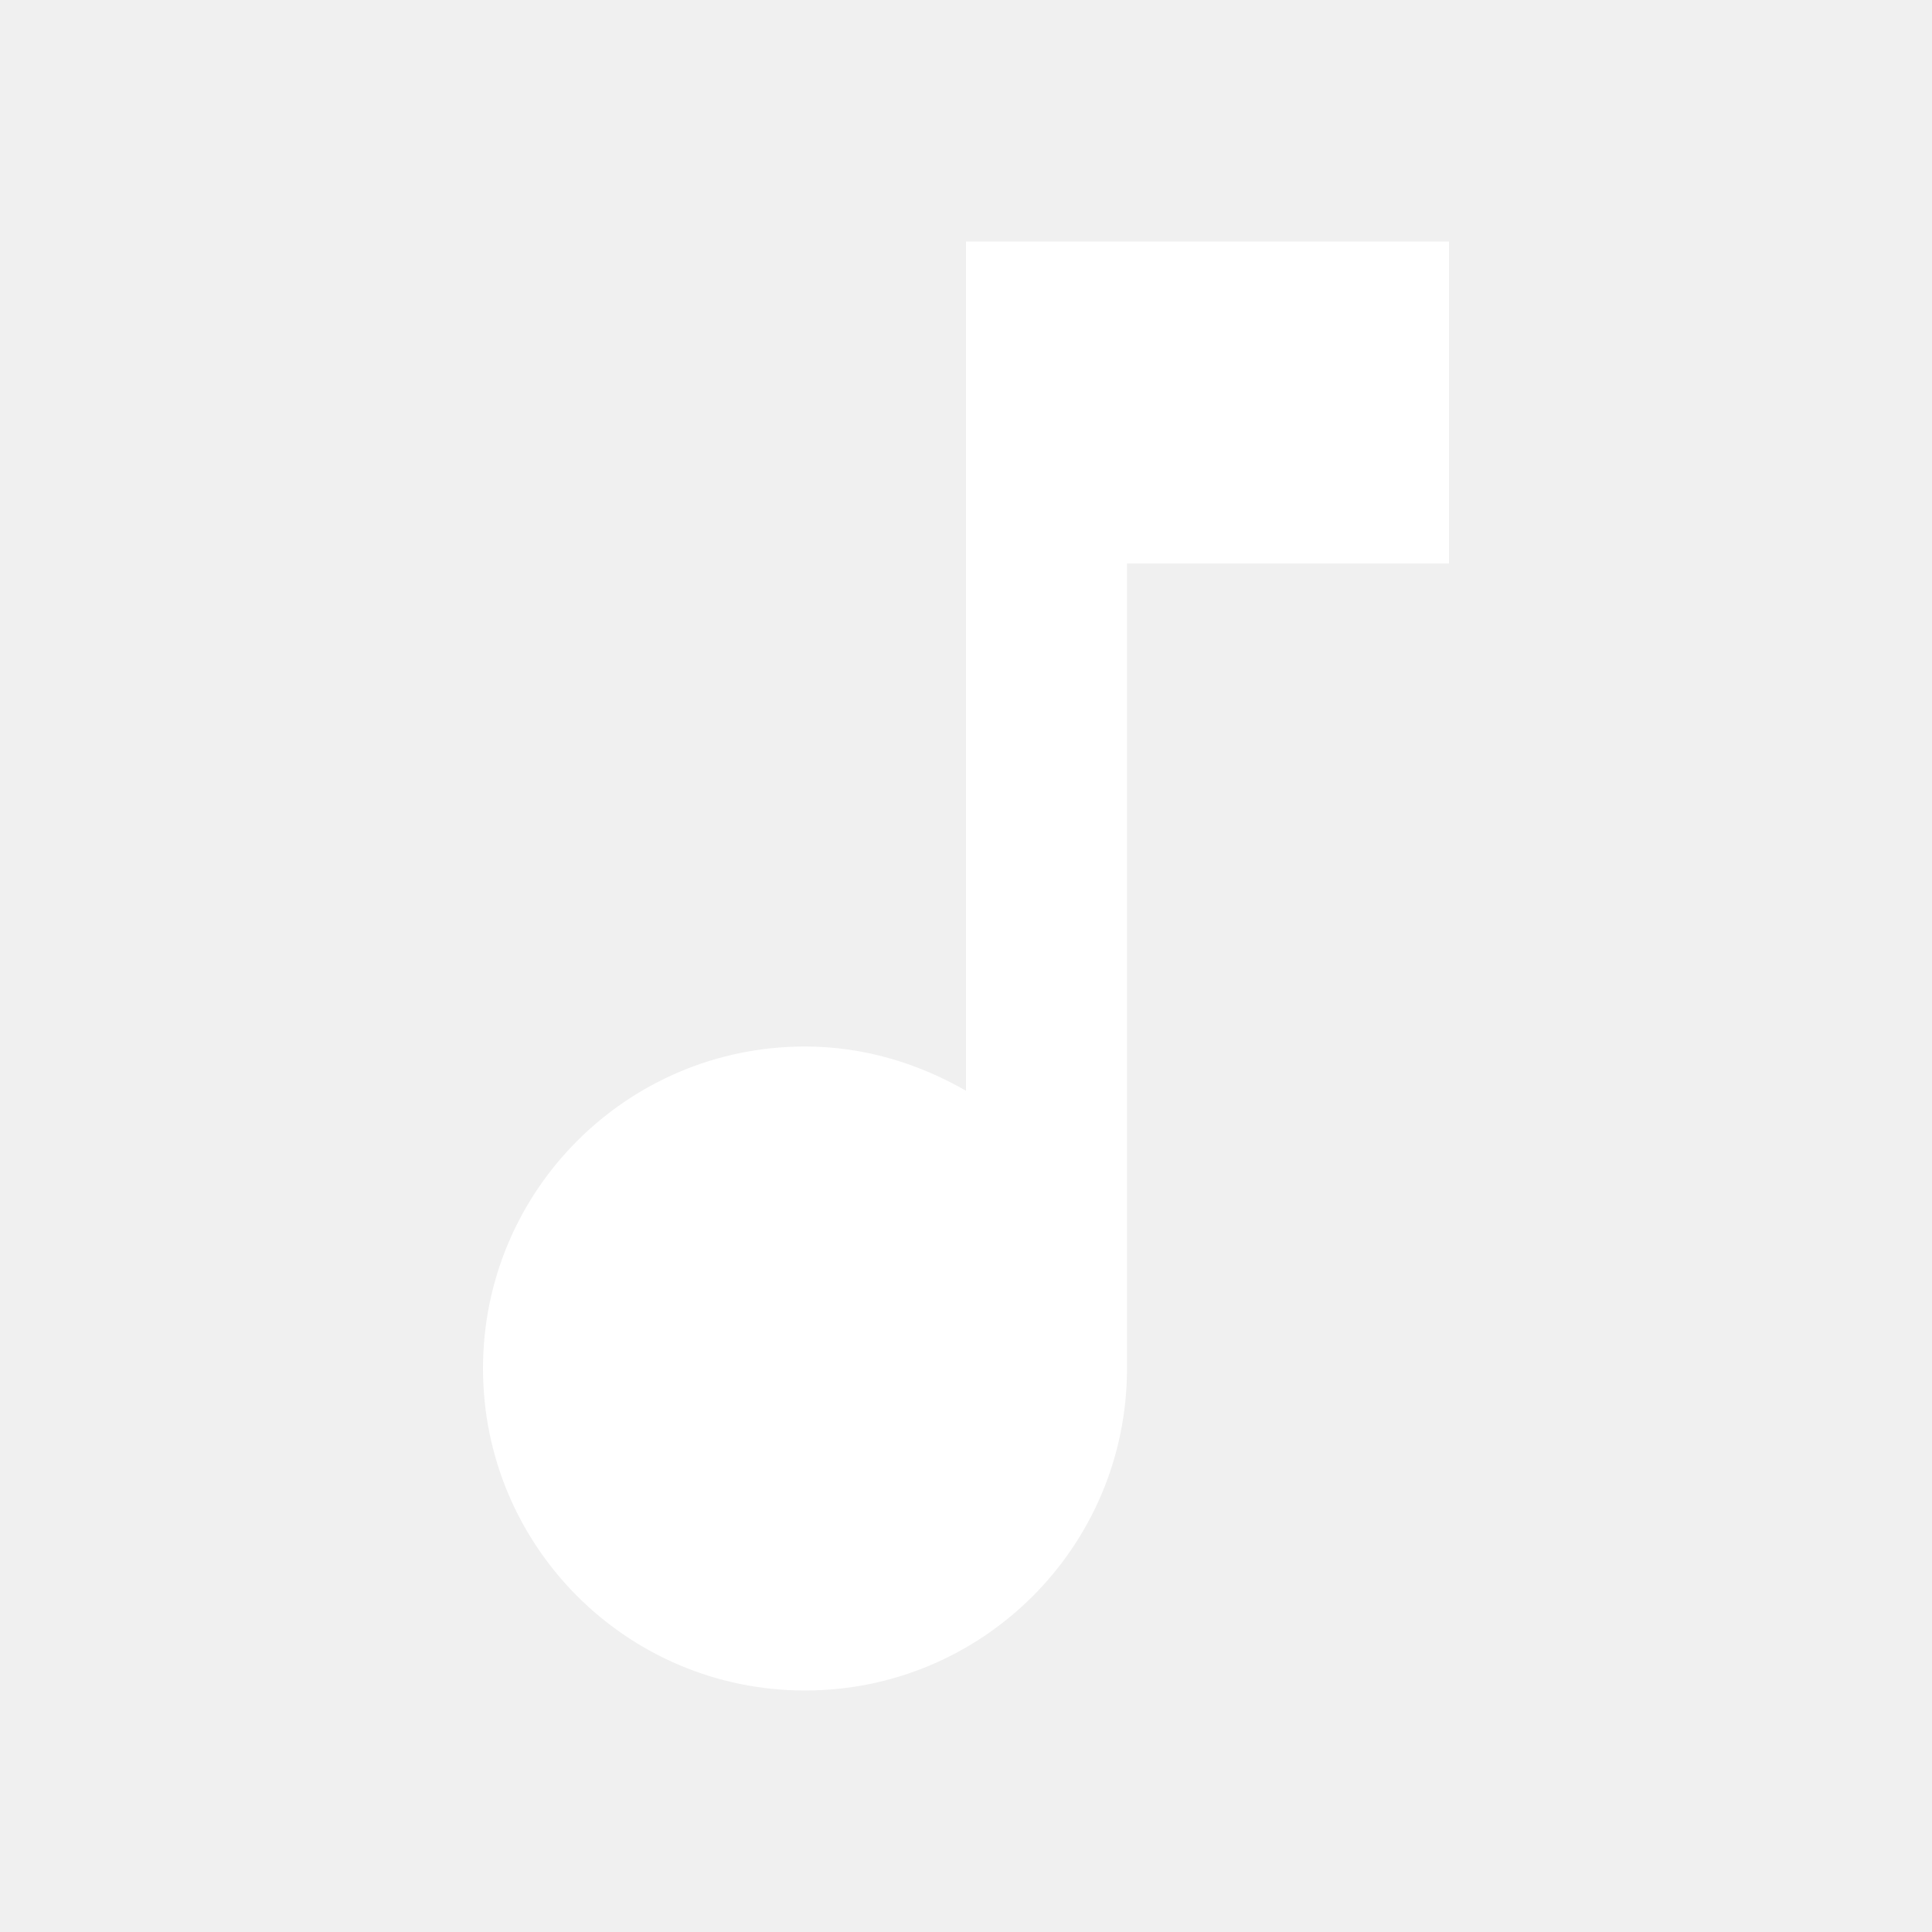
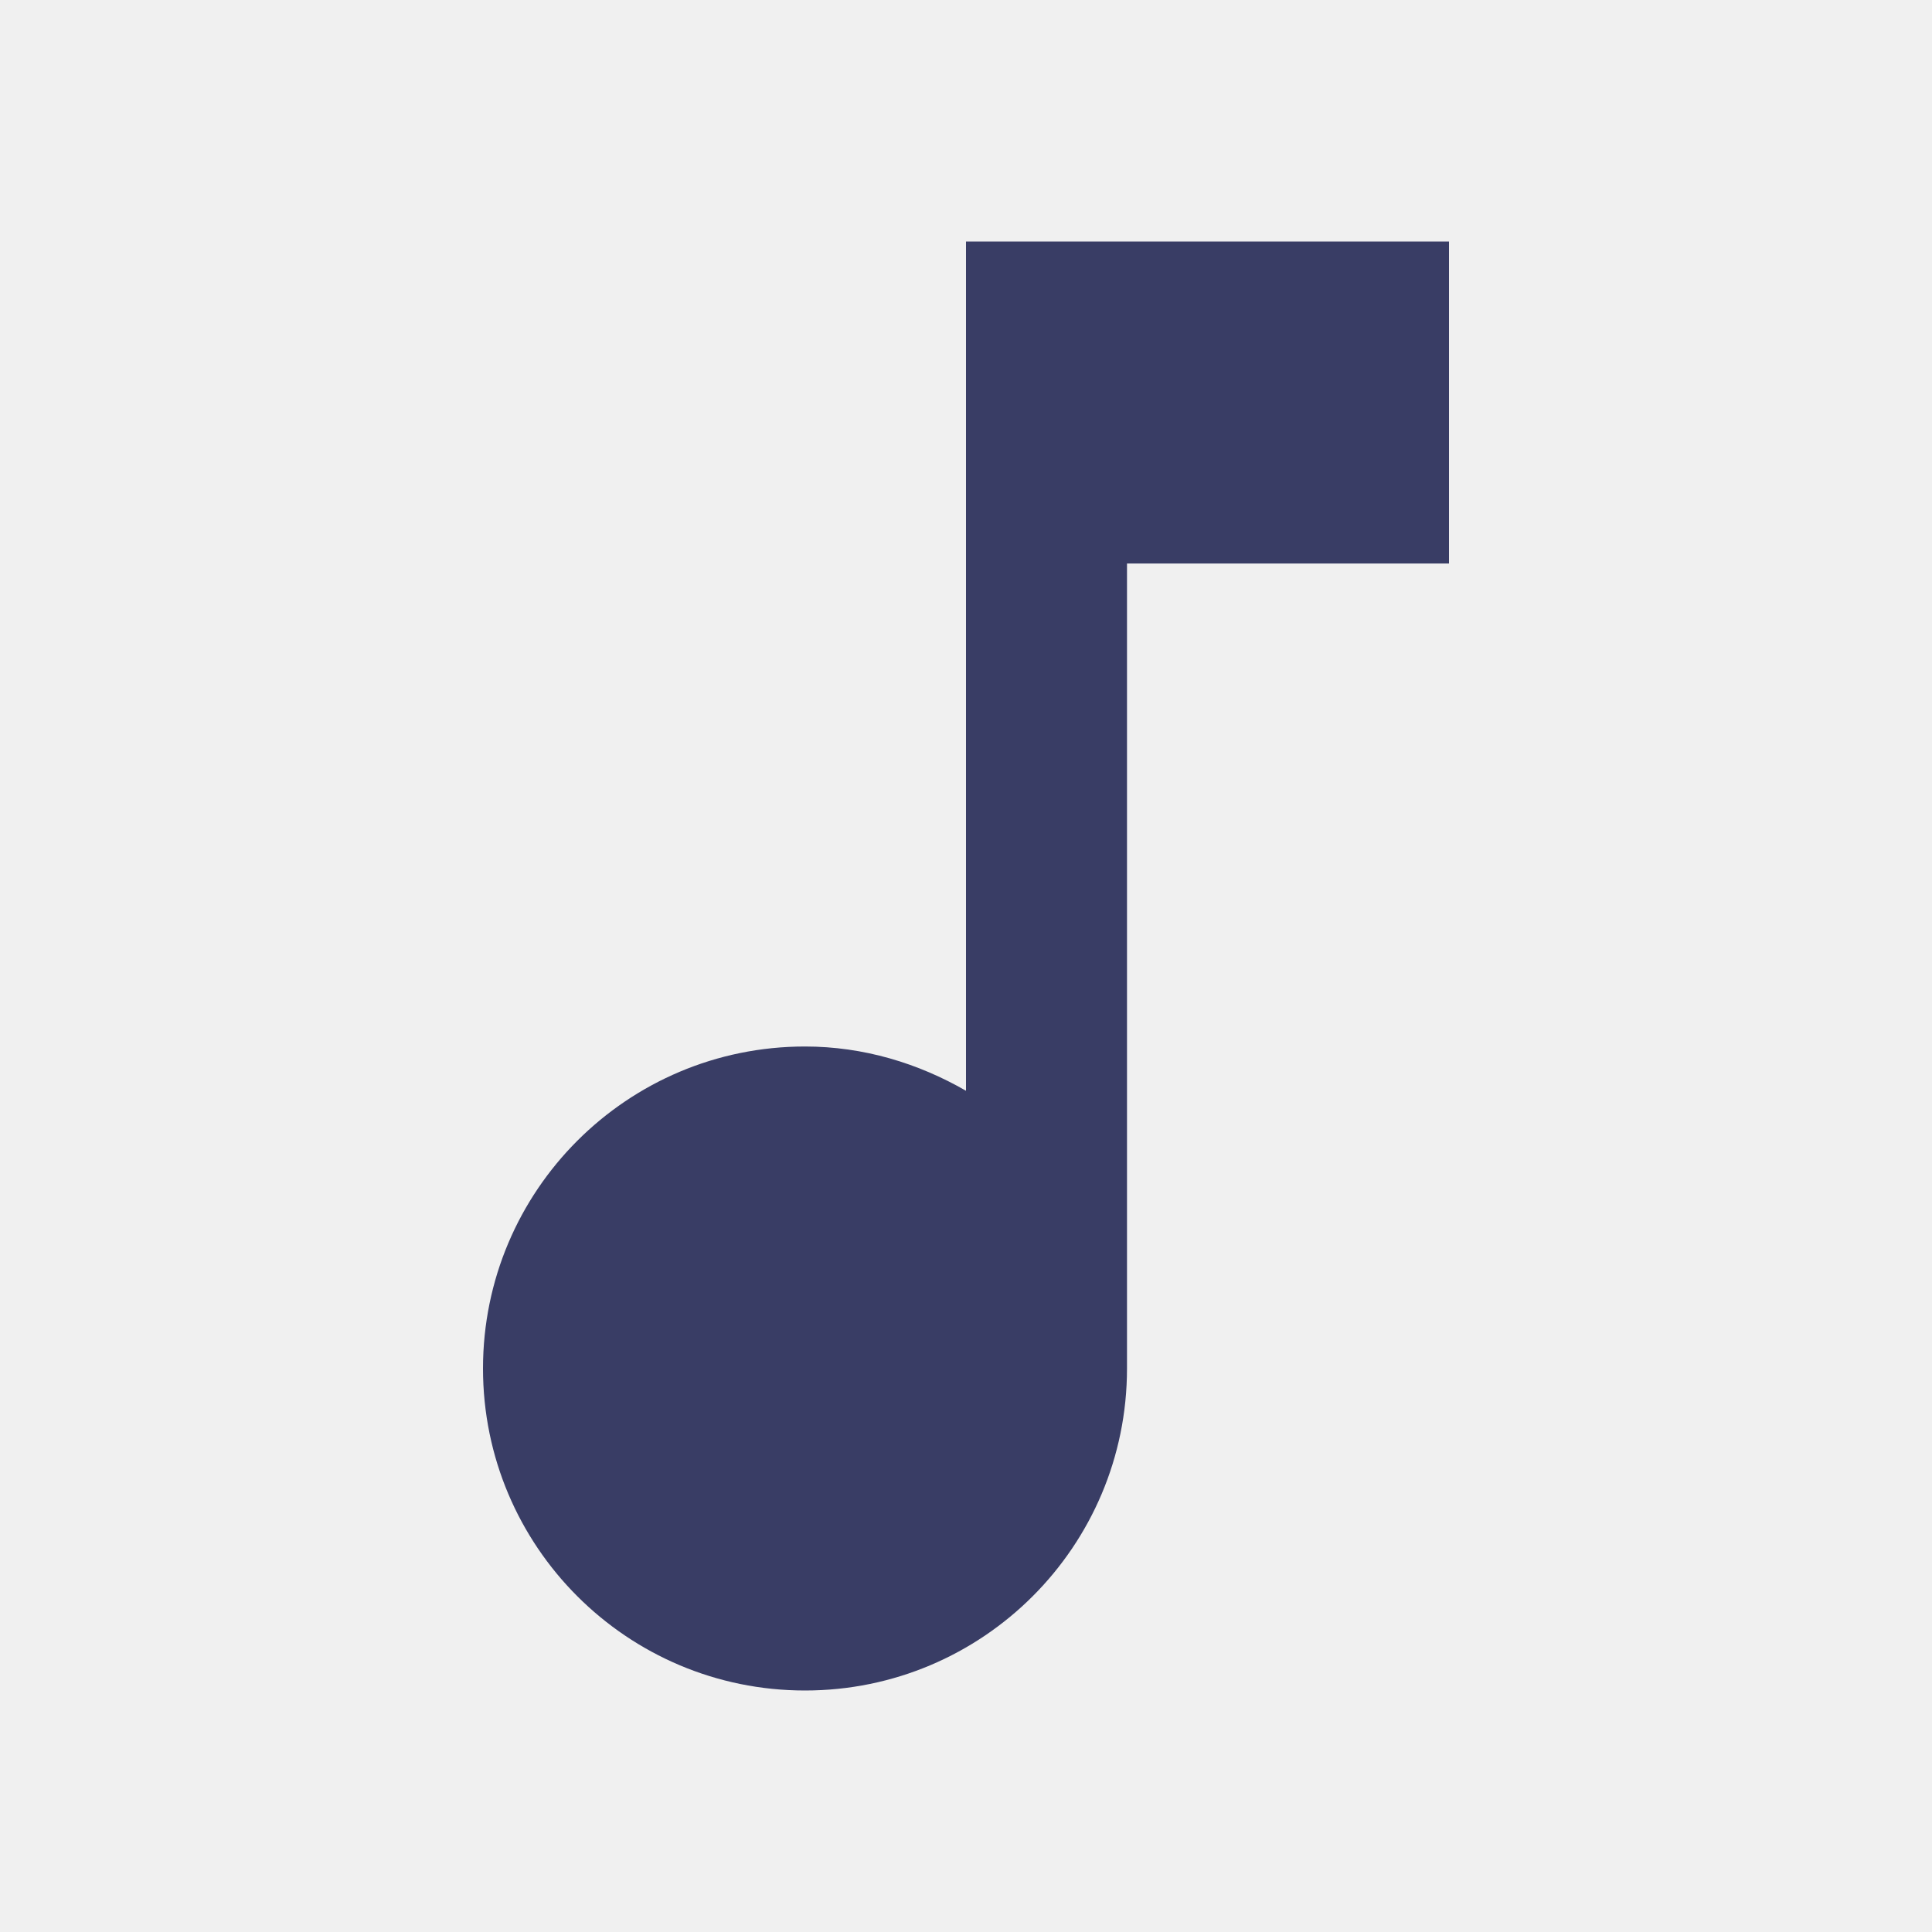
- <svg xmlns="http://www.w3.org/2000/svg" height="24px" viewBox="0 0 24 24" width="24px" fill="#ffffff">
+ <svg xmlns="http://www.w3.org/2000/svg" height="24px" viewBox="0 0 24 24" width="24px" fill="#393d65">
  <path d="M0 0h24v24H0z" fill="none" />
  <path d="M12 3v10.55c-.59-.34-1.27-.55-2-.55-2.21 0-4 1.79-4 4s1.79 4 4 4 4-1.79 4-4V7h4V3h-6z" />
</svg>
